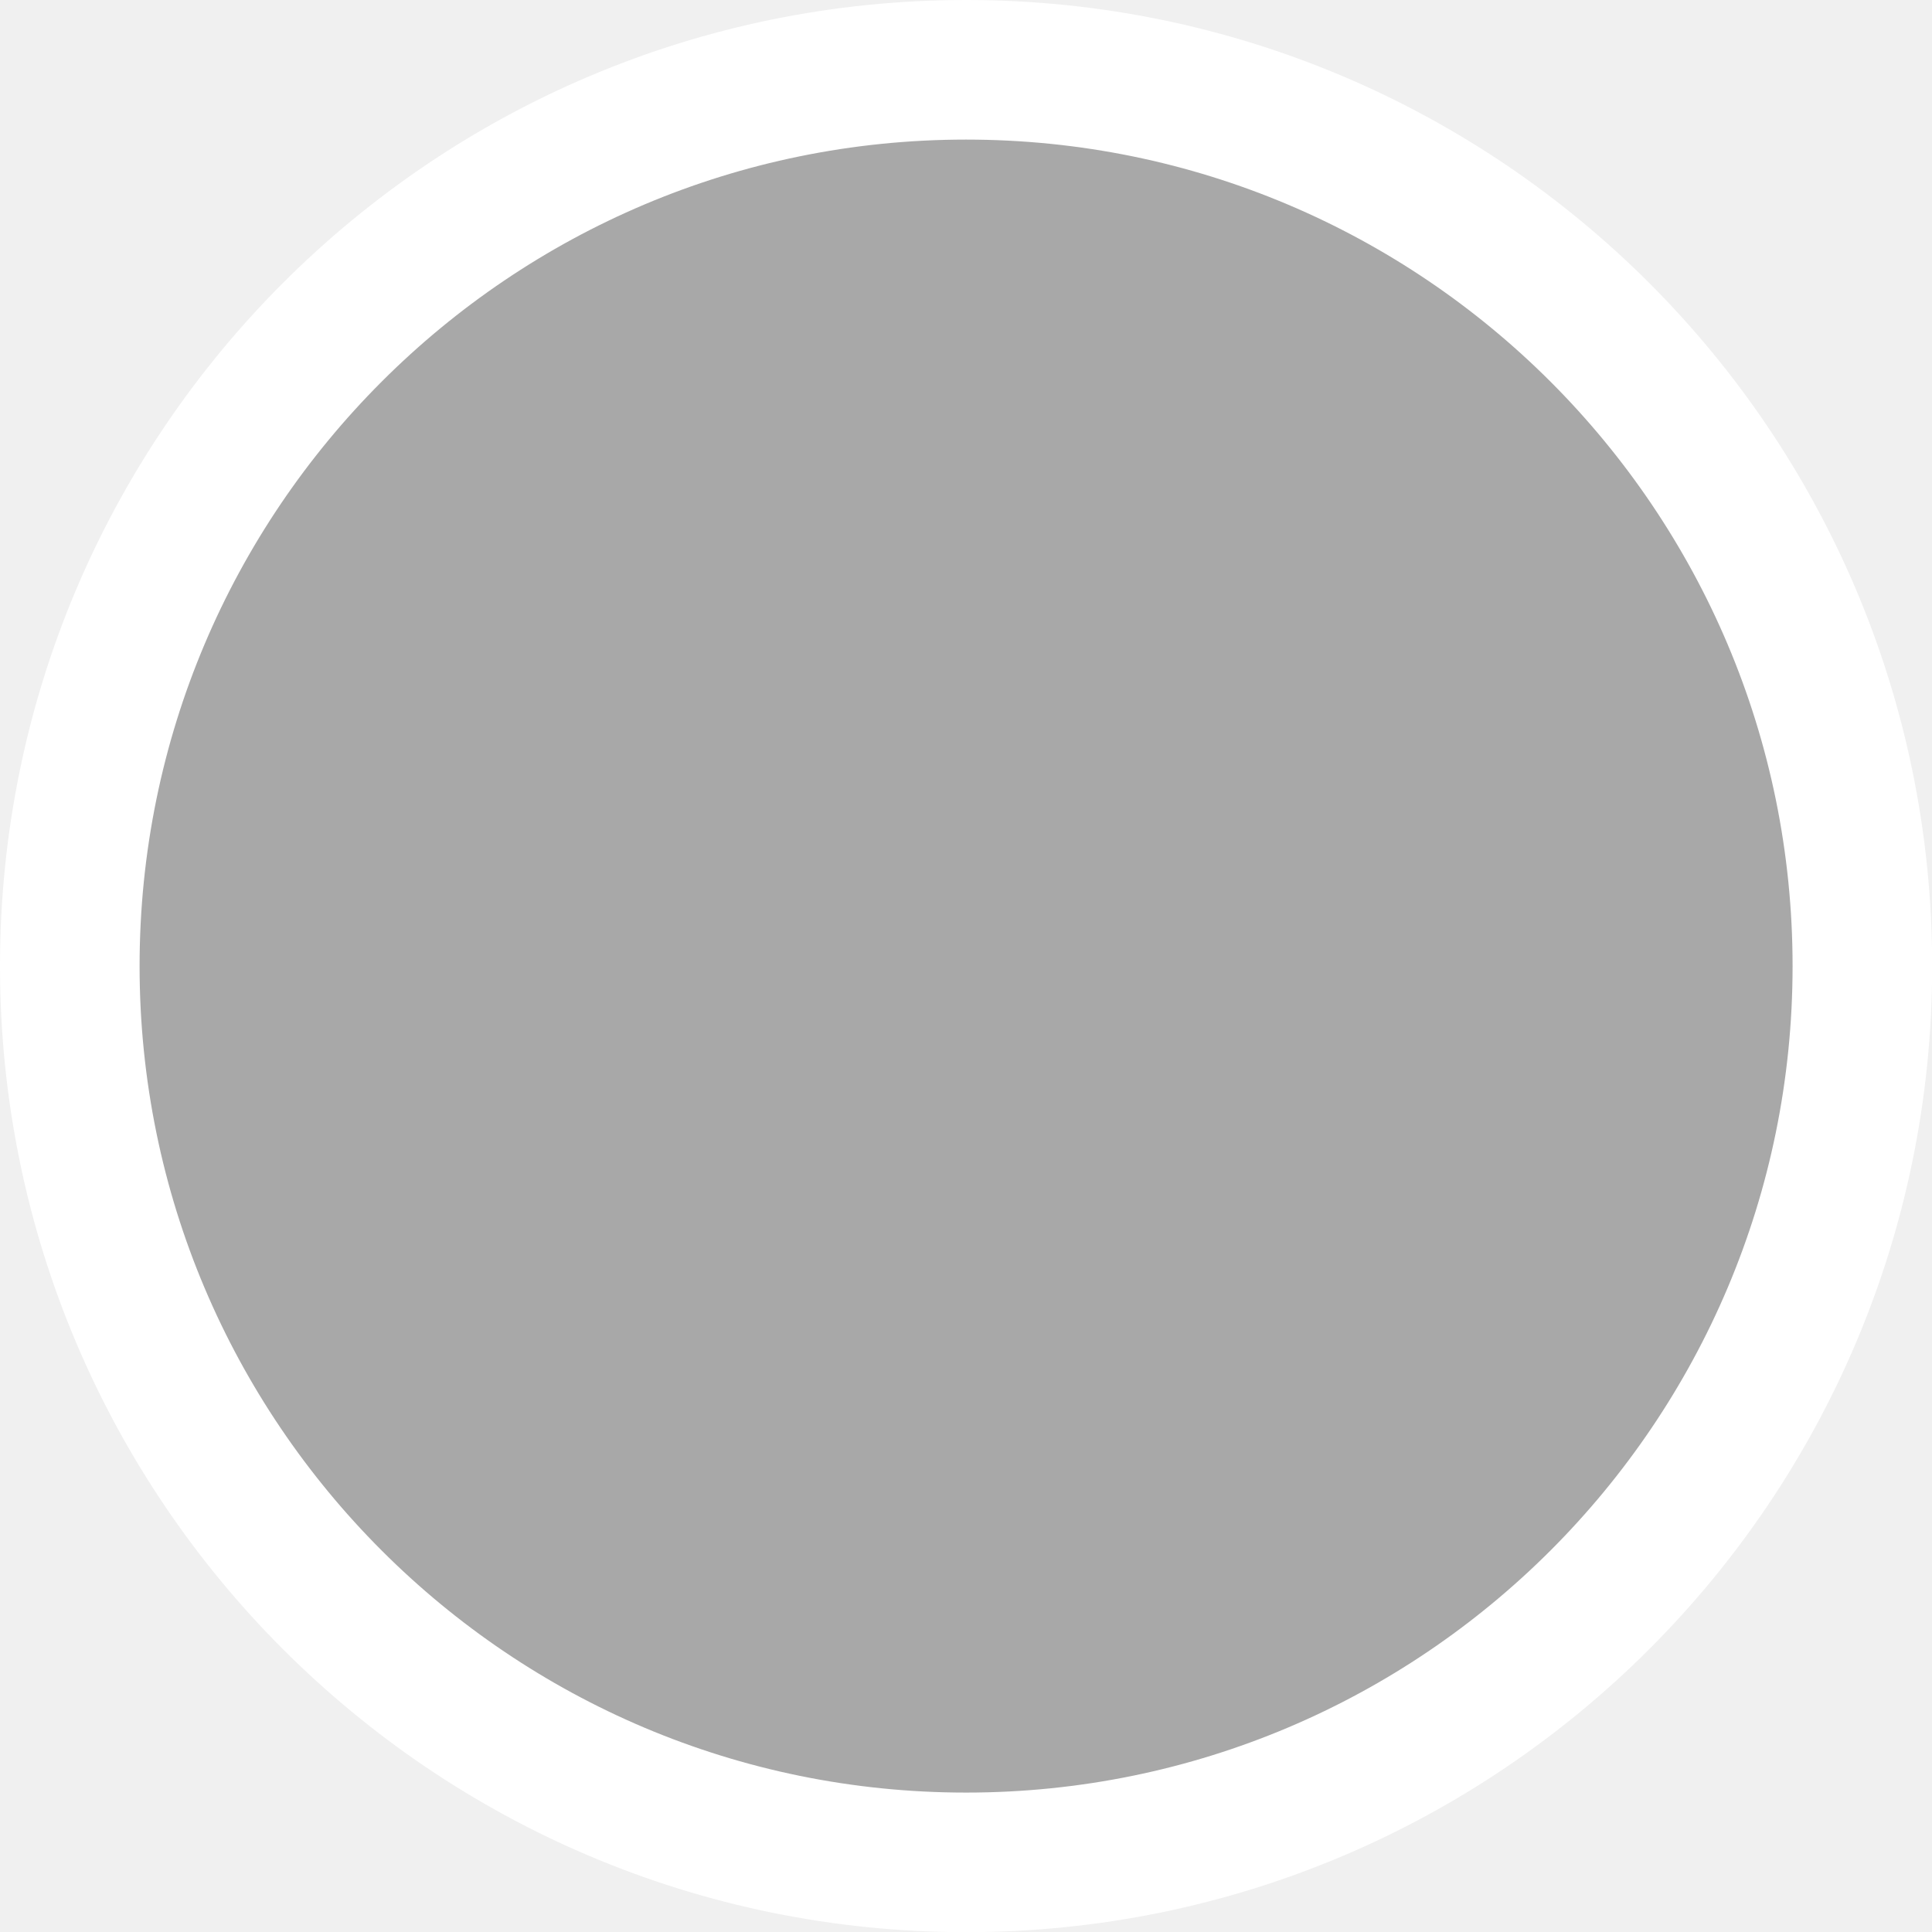
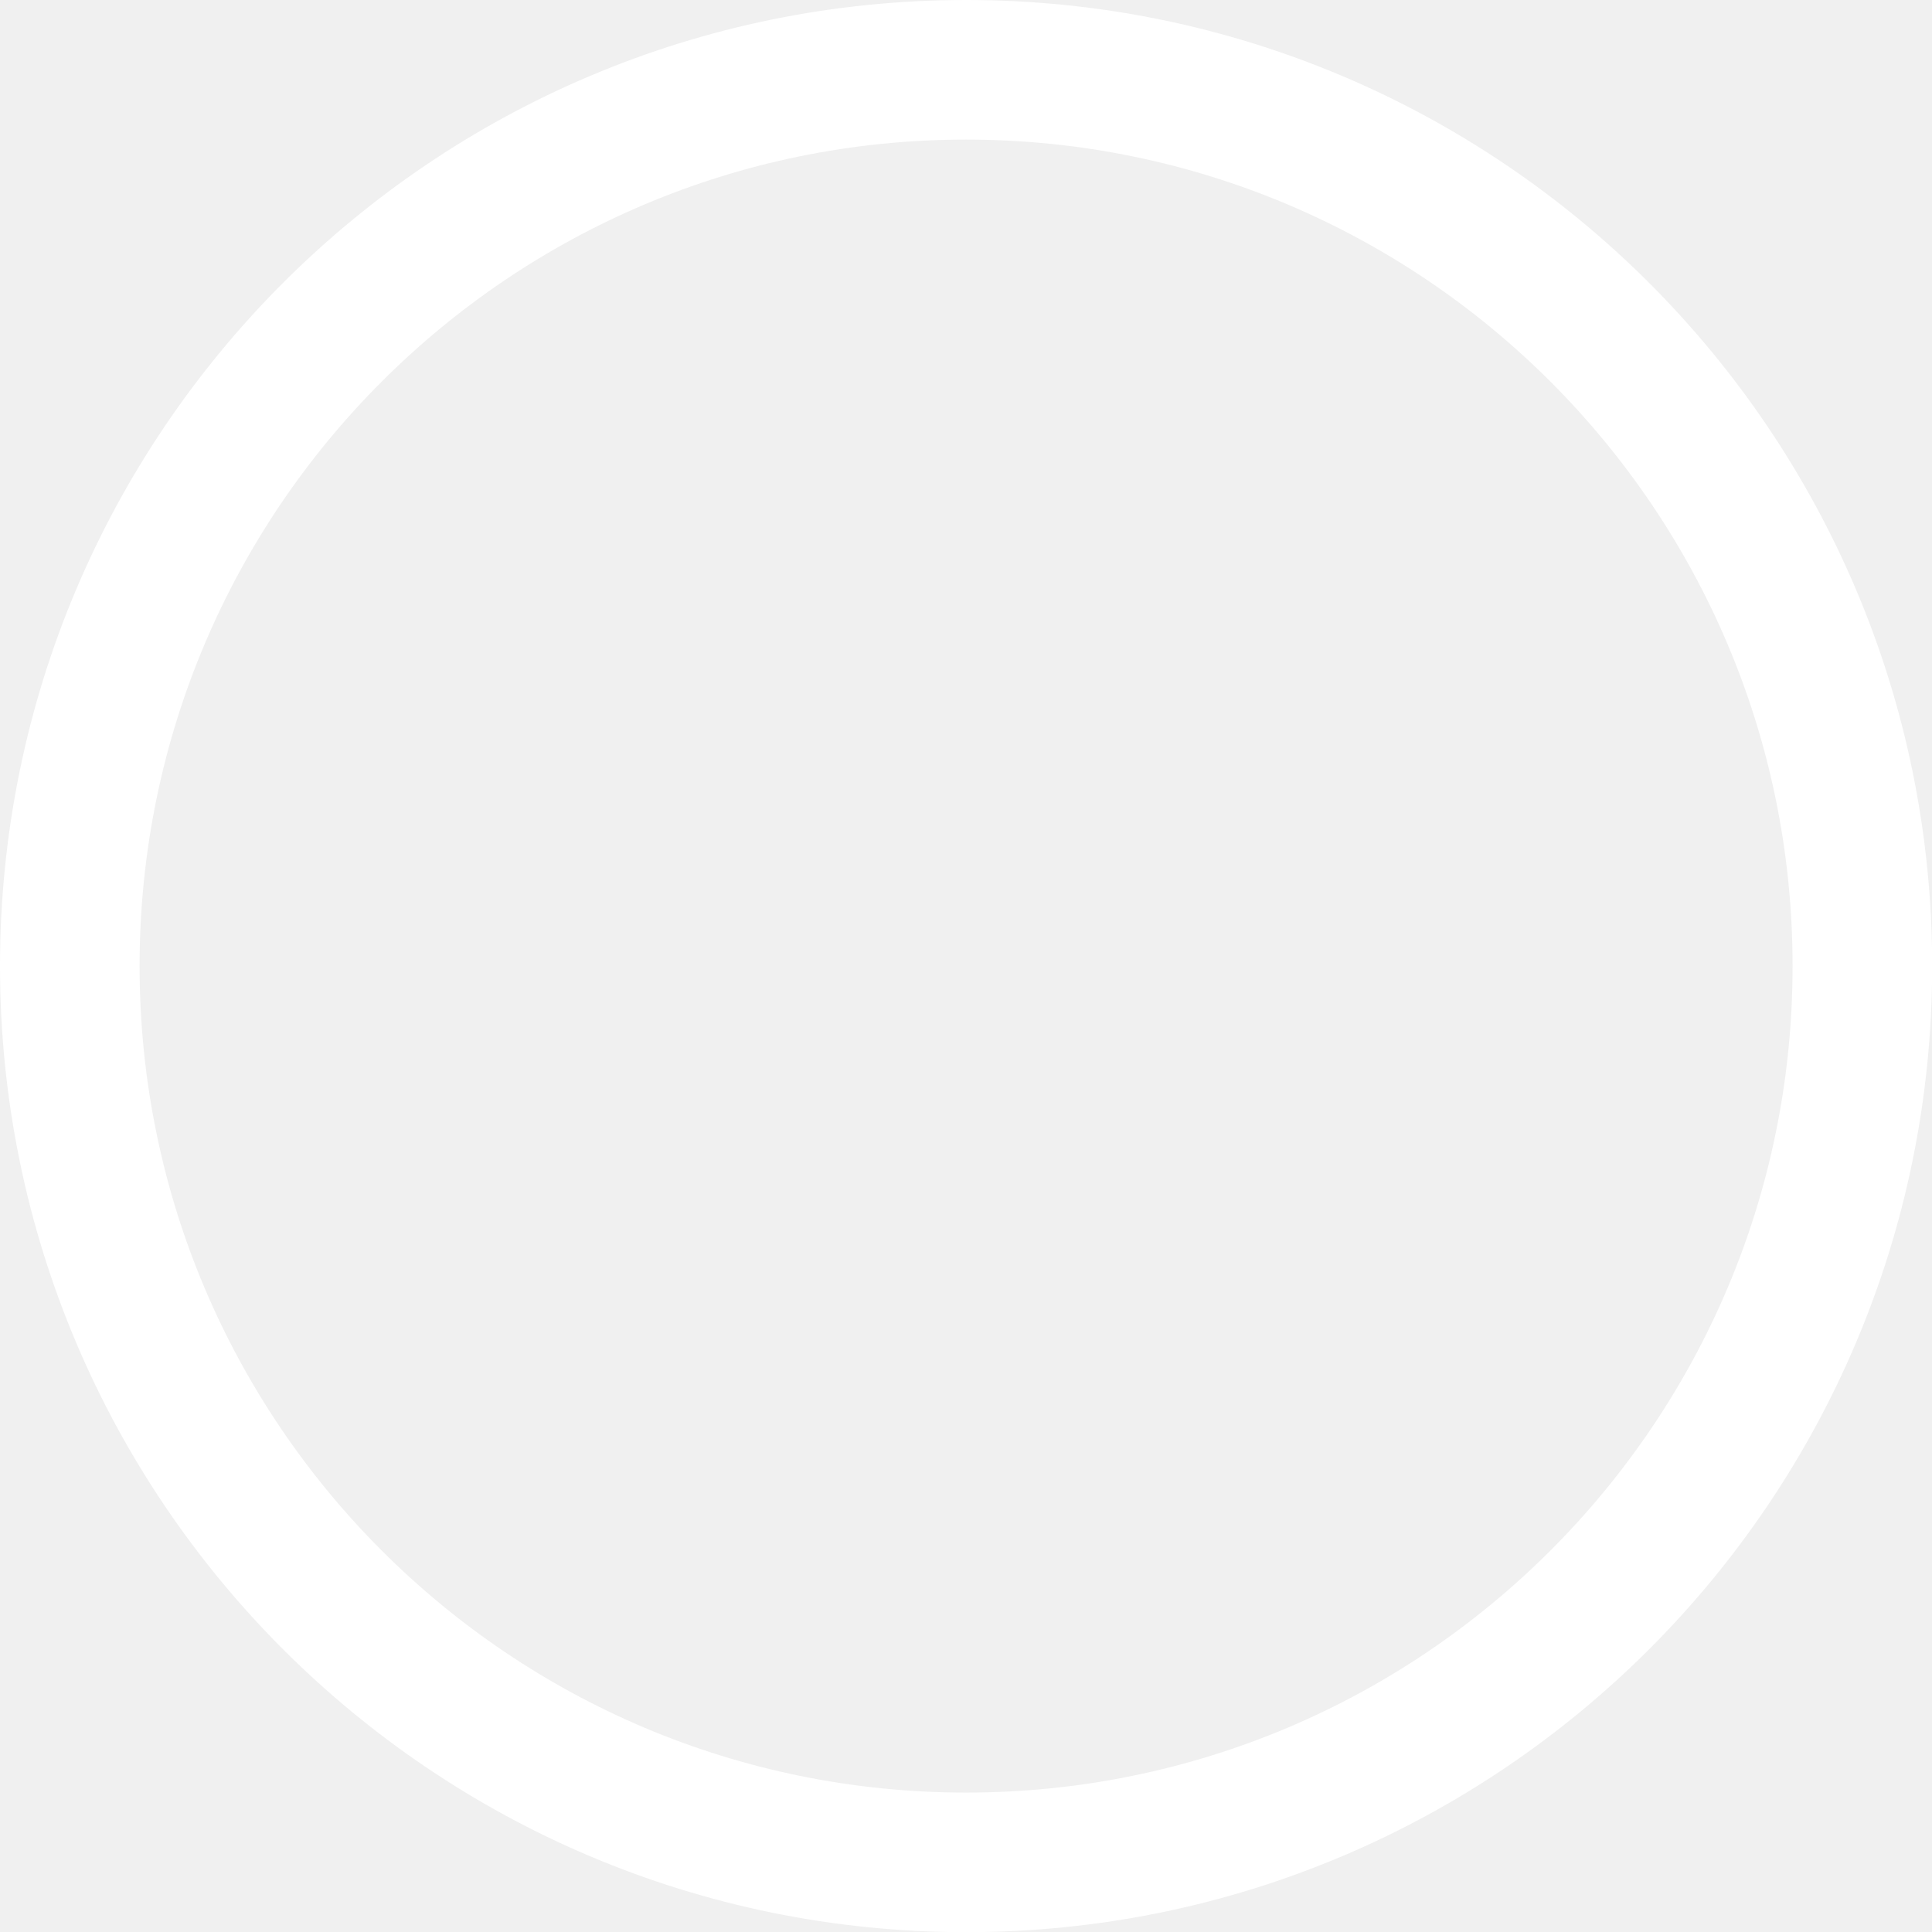
<svg xmlns="http://www.w3.org/2000/svg" width="43" height="43" viewBox="0 0 11.377 11.377" version="1.1" id="svg5">
  <defs id="defs2" />
  <g id="layer1">
-     <circle style="fill:#000000;fill-opacity:0.302;stroke:#ffffff;stroke-width:0.822;stroke-linecap:round;stroke-linejoin:round;stroke-miterlimit:4;stroke-dasharray:none;stroke-opacity:1" id="path928" cx="5.689" cy="5.689" r="5.278" />
+     <circle style="fill:none;fill-opacity:0.302;stroke:#ffffff;stroke-width:0.822;stroke-linecap:round;stroke-linejoin:round;stroke-miterlimit:4;stroke-dasharray:none;stroke-opacity:1" id="path928" cx="5.689" cy="5.689" r="5.278" />
  </g>
</svg>
